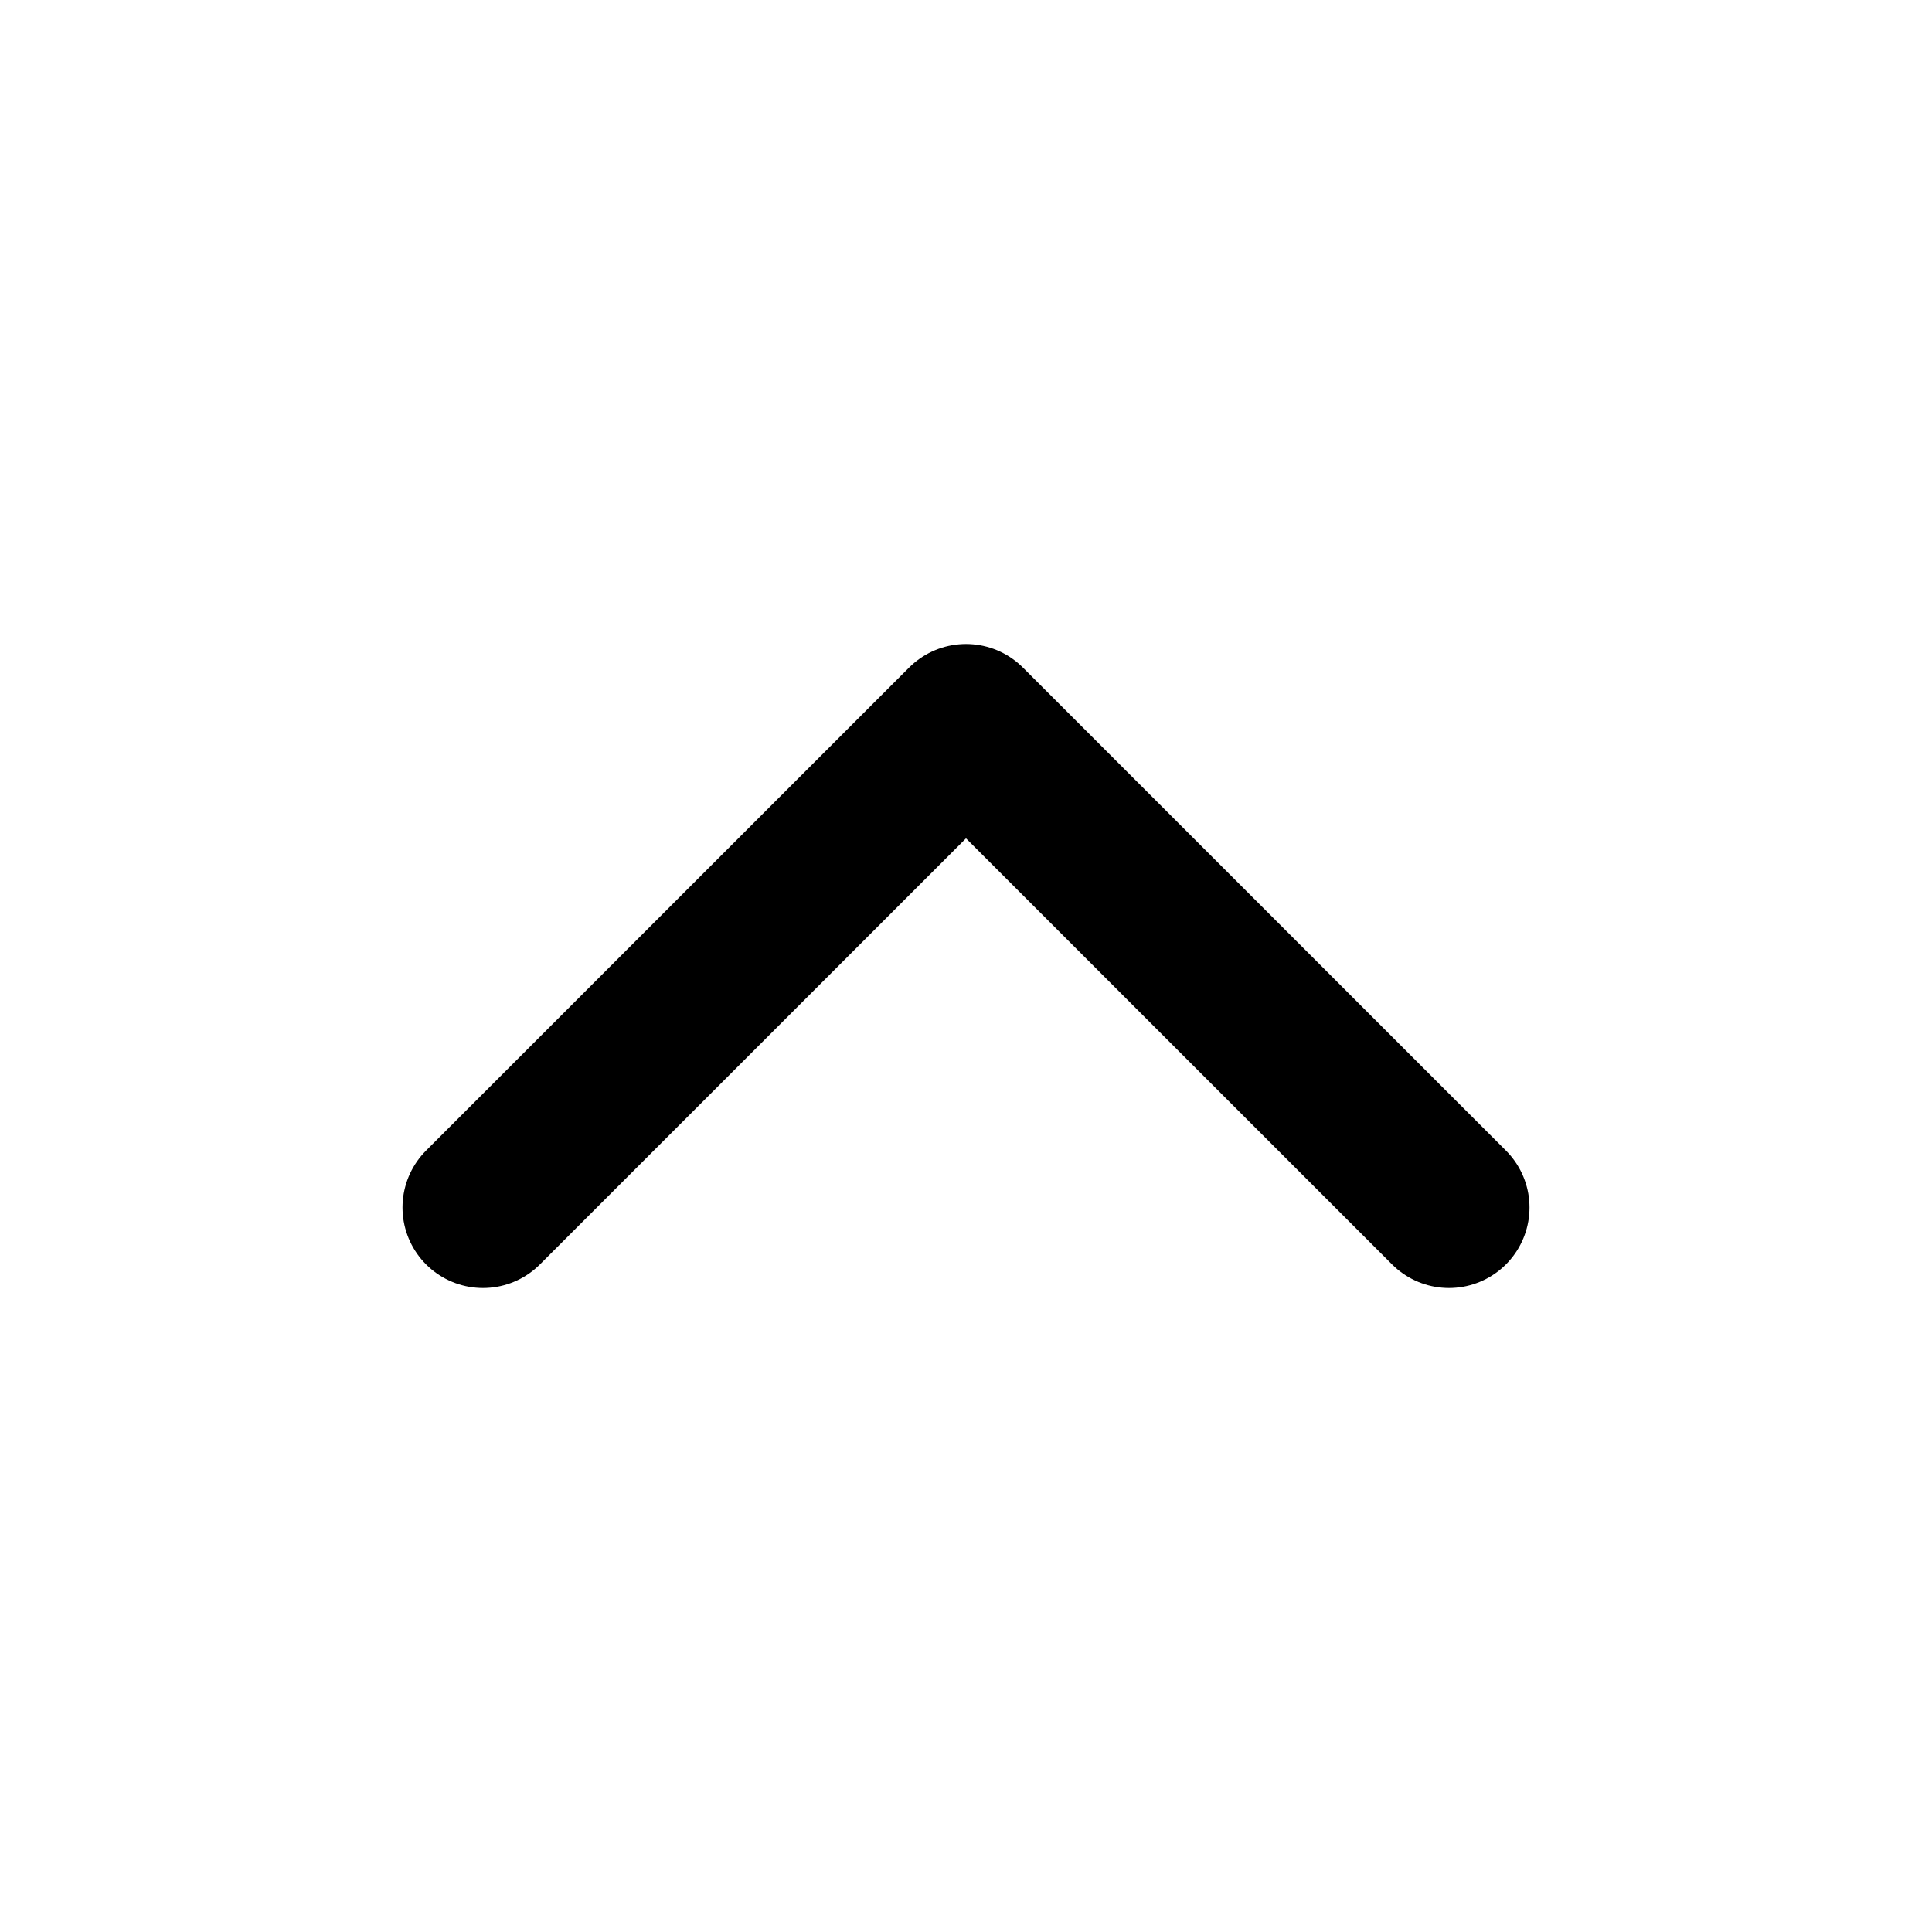
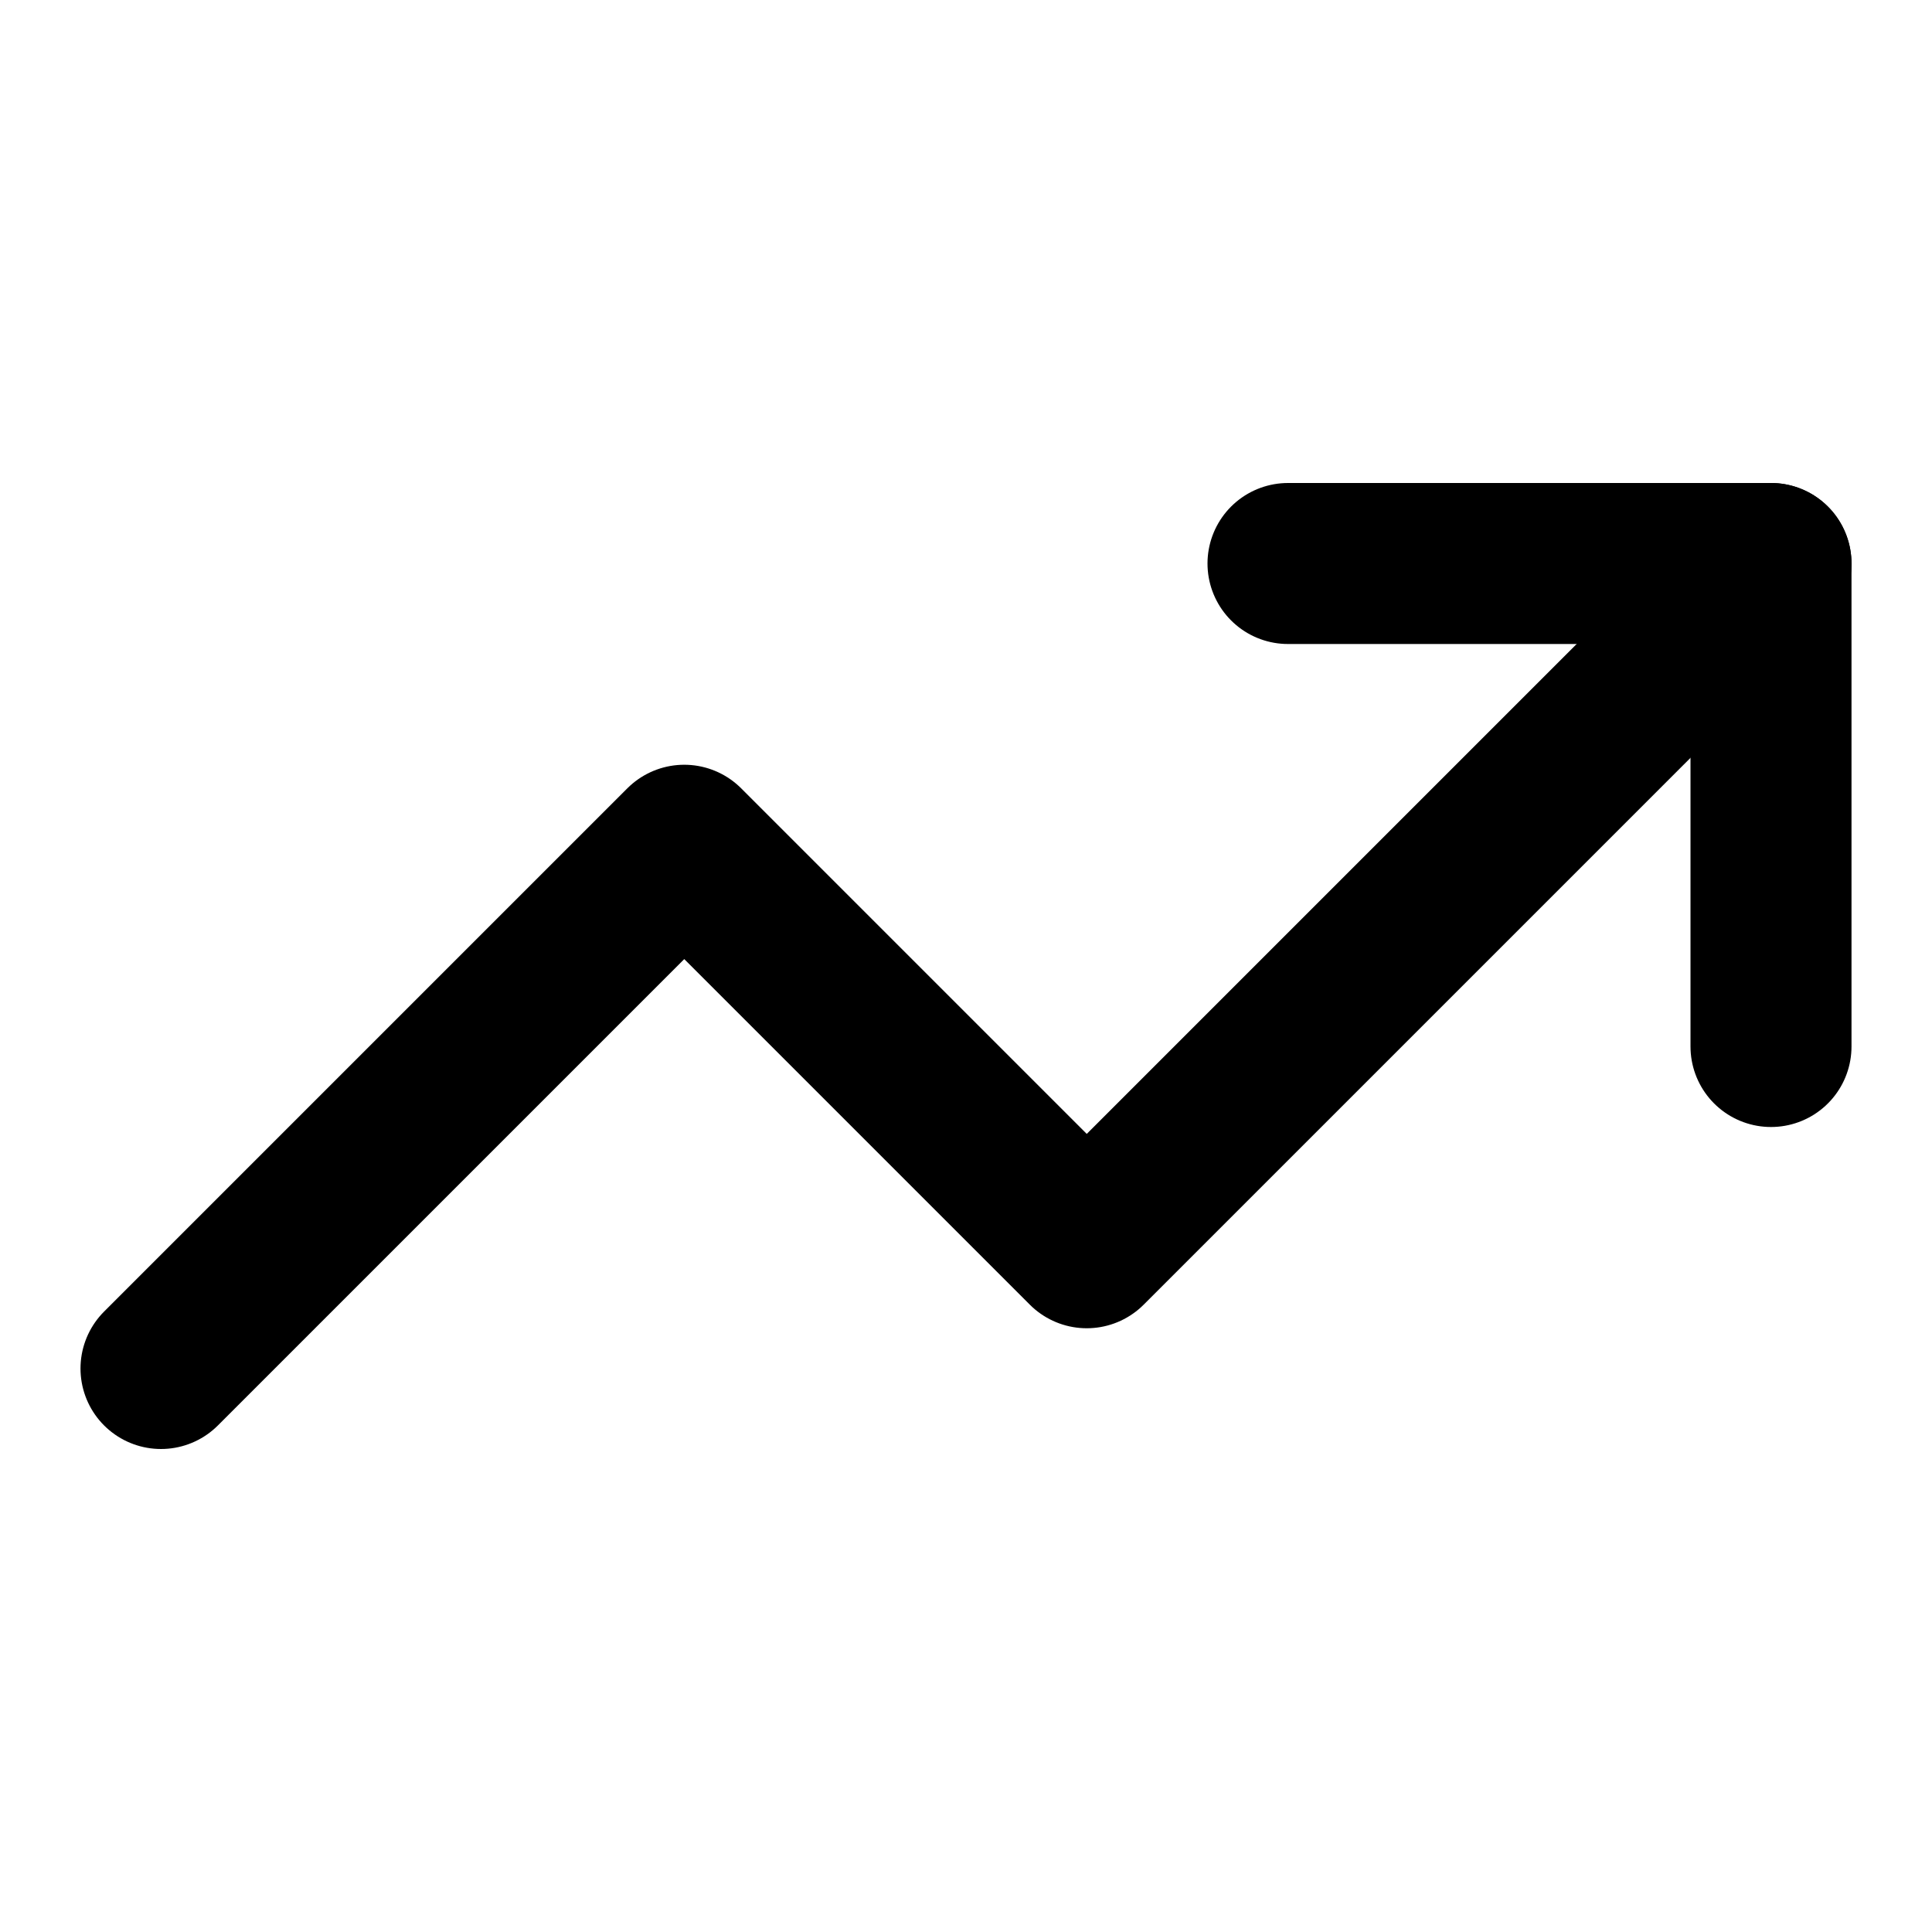
- <svg xmlns="http://www.w3.org/2000/svg" class="lucide lucide-chevron-up" width="24" height="24" viewBox="0 0 24 24" fill="none" stroke="currentColor" stroke-width="2" stroke-linecap="round" stroke-linejoin="round">
-   <path d="m18 15-6-6-6 6" />
+ <svg xmlns="http://www.w3.org/2000/svg" class="lucide lucide-trending-up" width="24" height="24" viewBox="0 0 24 24" fill="none" stroke="currentColor" stroke-width="2" stroke-linecap="round" stroke-linejoin="round">
+   <path d="M16 7h6v6" />
+   <path d="m22 7-8.5 8.5-5-5L2 17" />
</svg>
